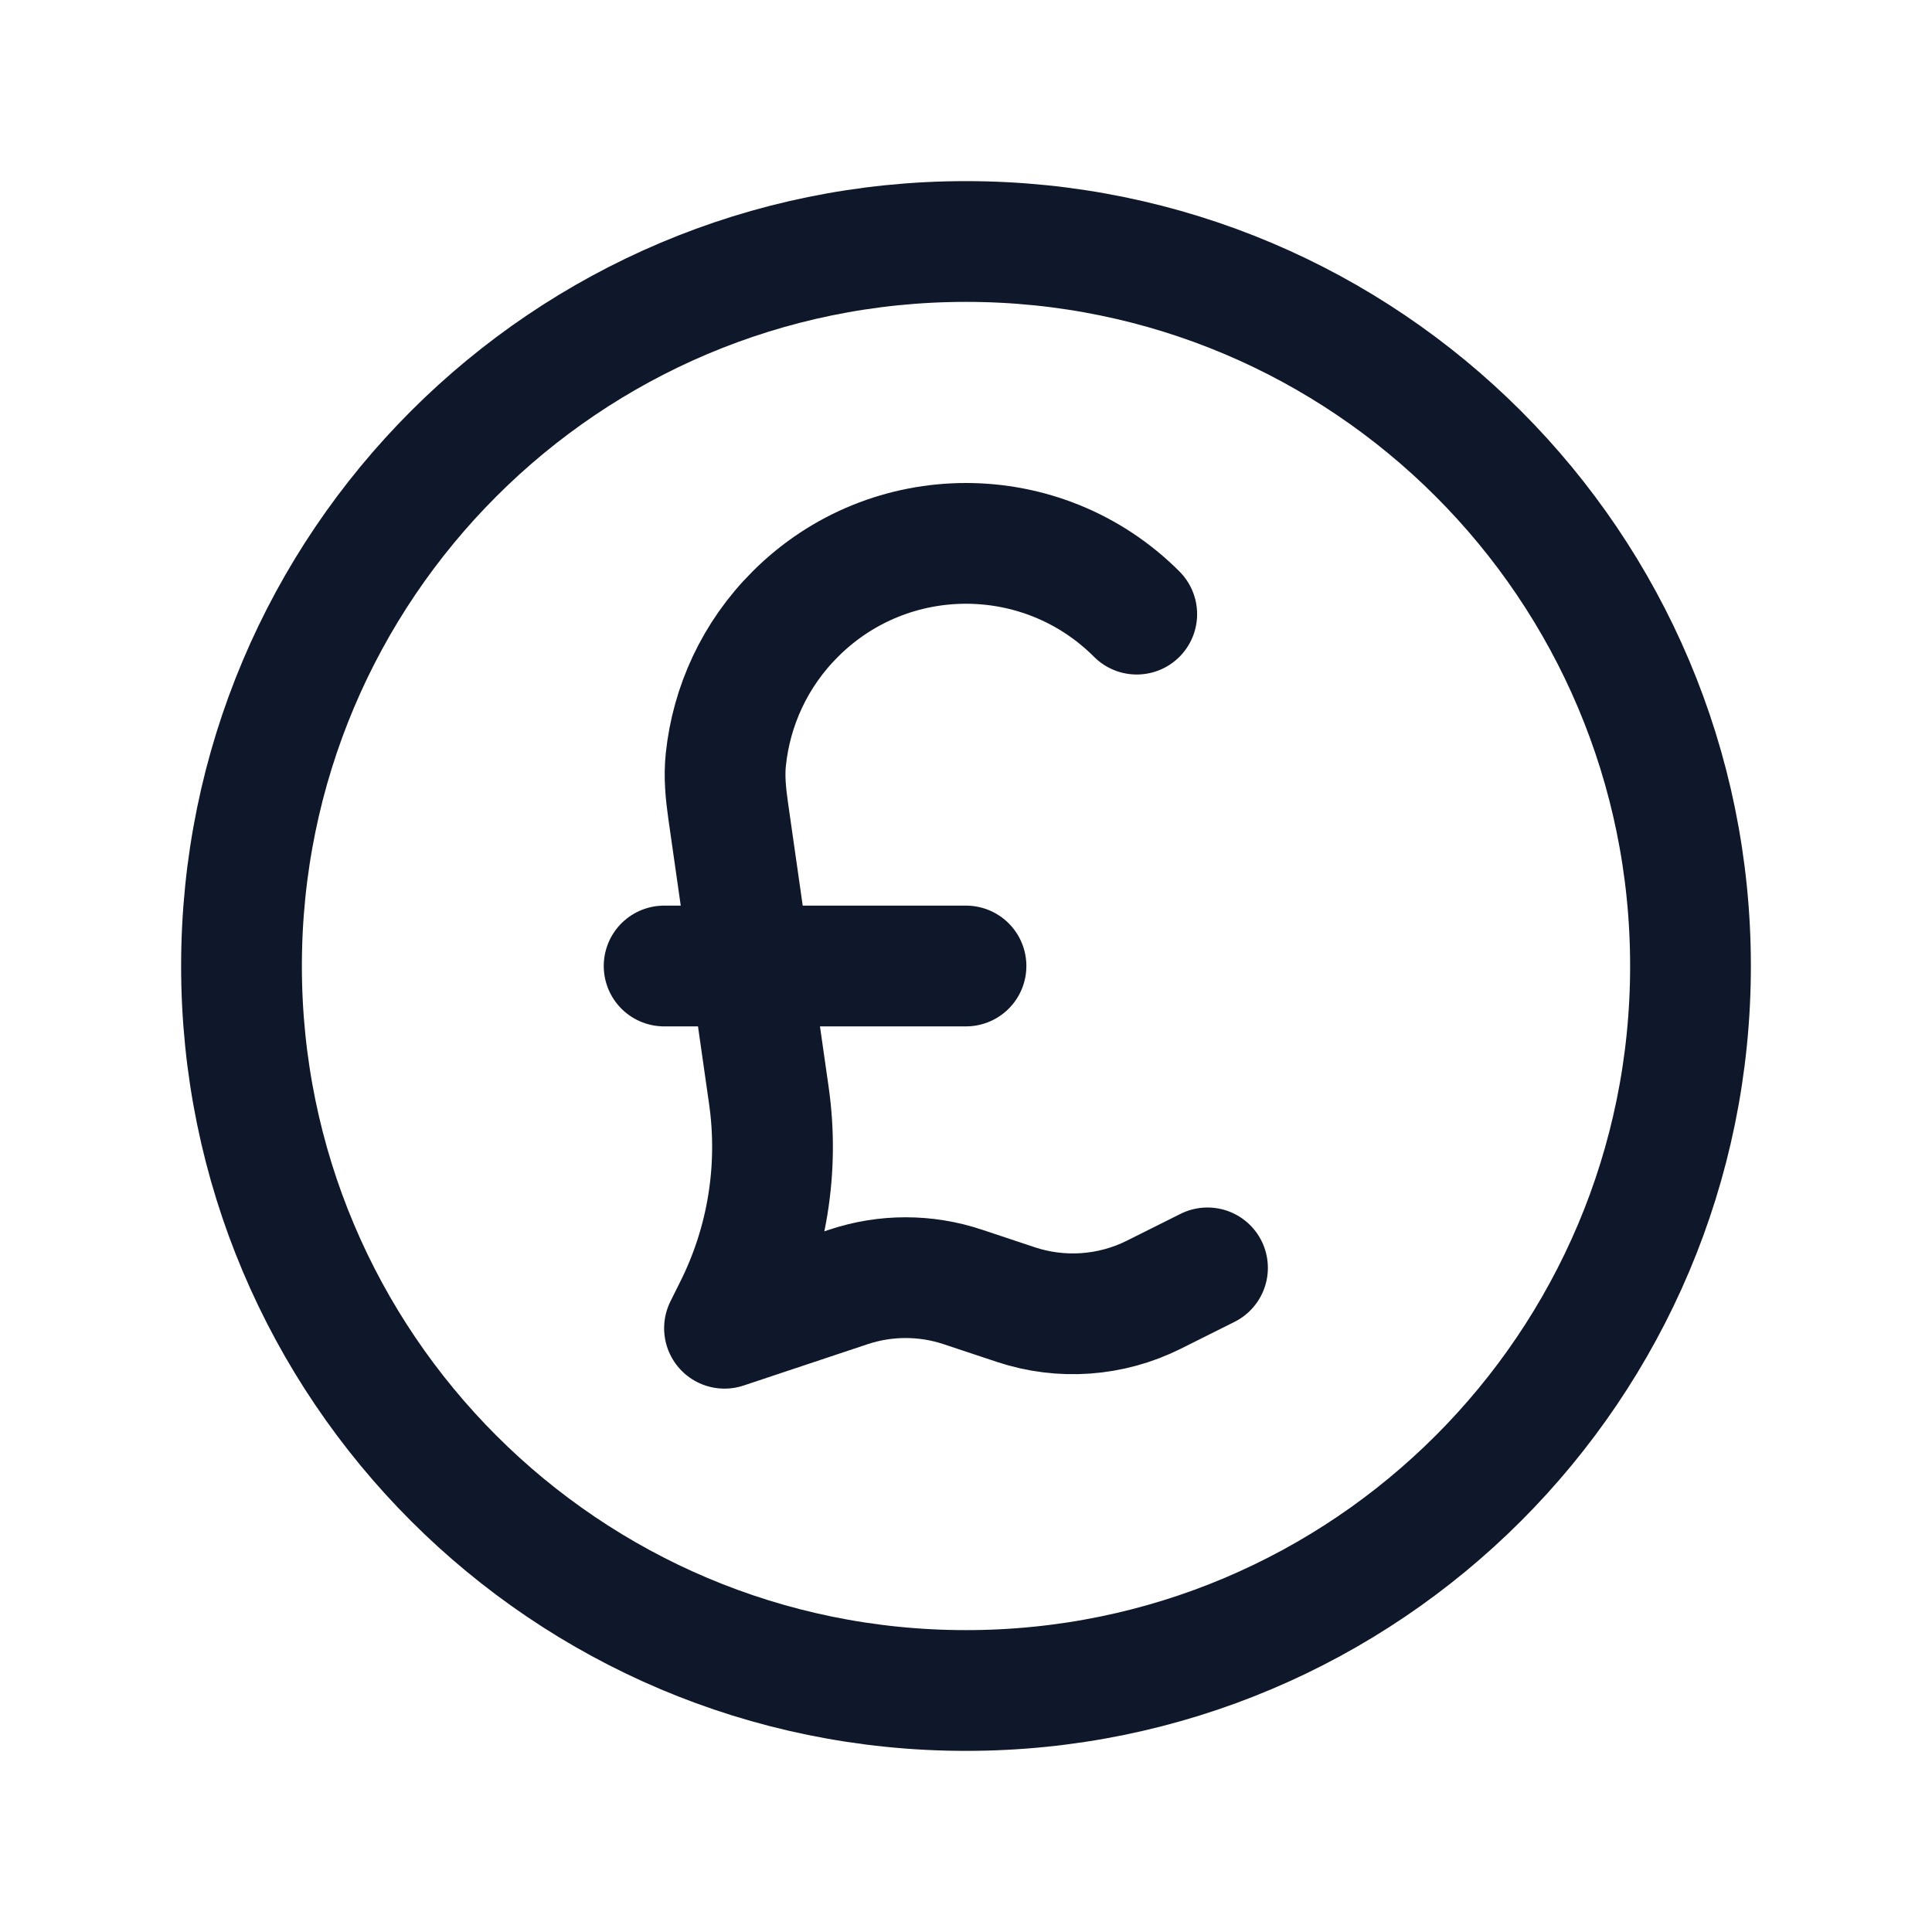
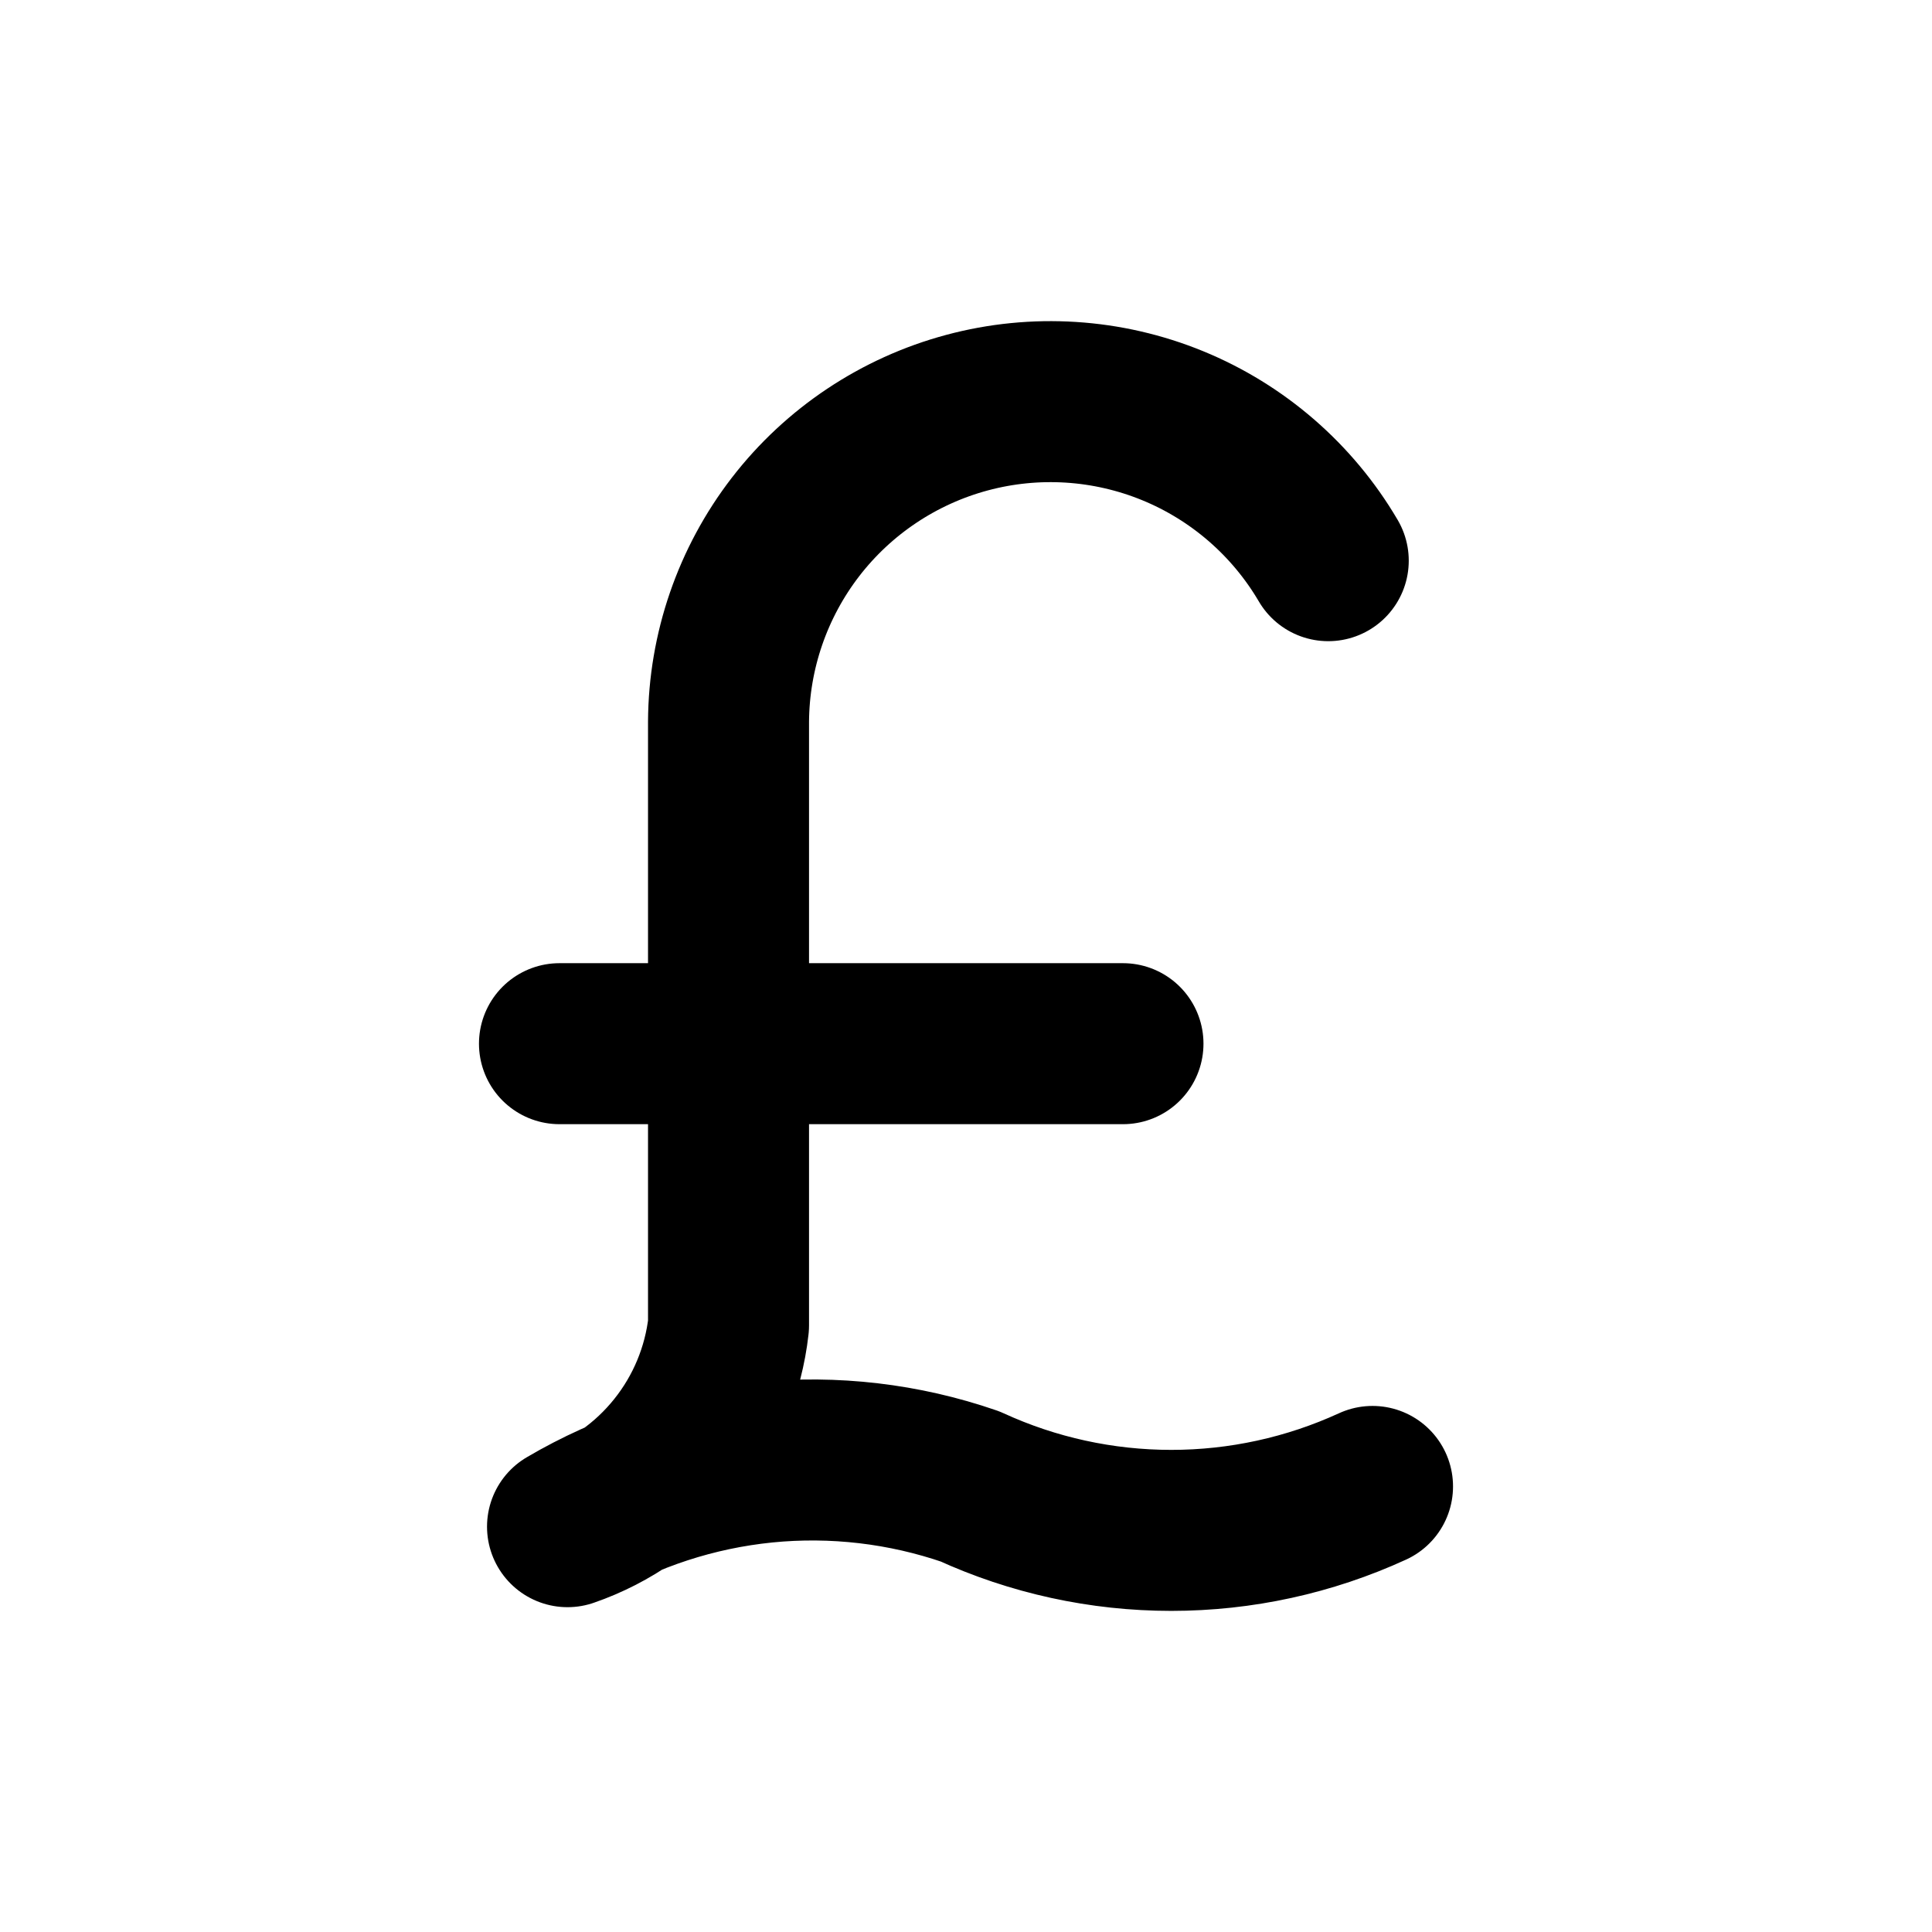
<svg xmlns="http://www.w3.org/2000/svg" width="24" height="24" viewBox="0 0 24 24" fill="none">
-   <path d="M14.121 7.629C12.95 6.457 11.05 6.457 9.879 7.629C9.374 8.133 9.087 8.773 9.017 9.431C8.994 9.643 9.015 9.856 9.045 10.067L9.551 13.608C9.681 14.515 9.531 15.439 9.121 16.257L9 16.5L10.539 15.987C11 15.833 11.5 15.833 11.961 15.987L12.616 16.205C13.182 16.394 13.8 16.35 14.334 16.083L15 15.75M8.25 12H12M21 12C21 16.971 16.971 21 12 21C7.029 21 3 16.971 3 12C3 7.029 7.029 3 12 3C16.971 3 21 7.029 21 12Z" stroke="#0F172A" stroke-width="1.5" stroke-linecap="round" stroke-linejoin="round" />
+   <g id="currency-pound">
+     <path id="Icon" d="M17.05 18.465C16.265 18.825 15.413 19.011 14.55 19.011C13.687 19.011 12.834 18.825 12.05 18.465C11.23 18.182 10.358 18.08 9.495 18.166C8.632 18.253 7.798 18.525 7.05 18.965C7.585 18.78 8.057 18.447 8.411 18.004C8.765 17.562 8.987 17.028 9.05 16.465V8.965C9.055 8.089 9.348 7.239 9.883 6.545C10.418 5.852 11.167 5.353 12.013 5.126C12.859 4.899 13.756 4.956 14.567 5.288C15.377 5.62 16.057 6.21 16.5 6.965M13.95 12.965H6.95" stroke="black" stroke-width="2" stroke-linecap="round" stroke-linejoin="round" />
+   </g>
</svg>
